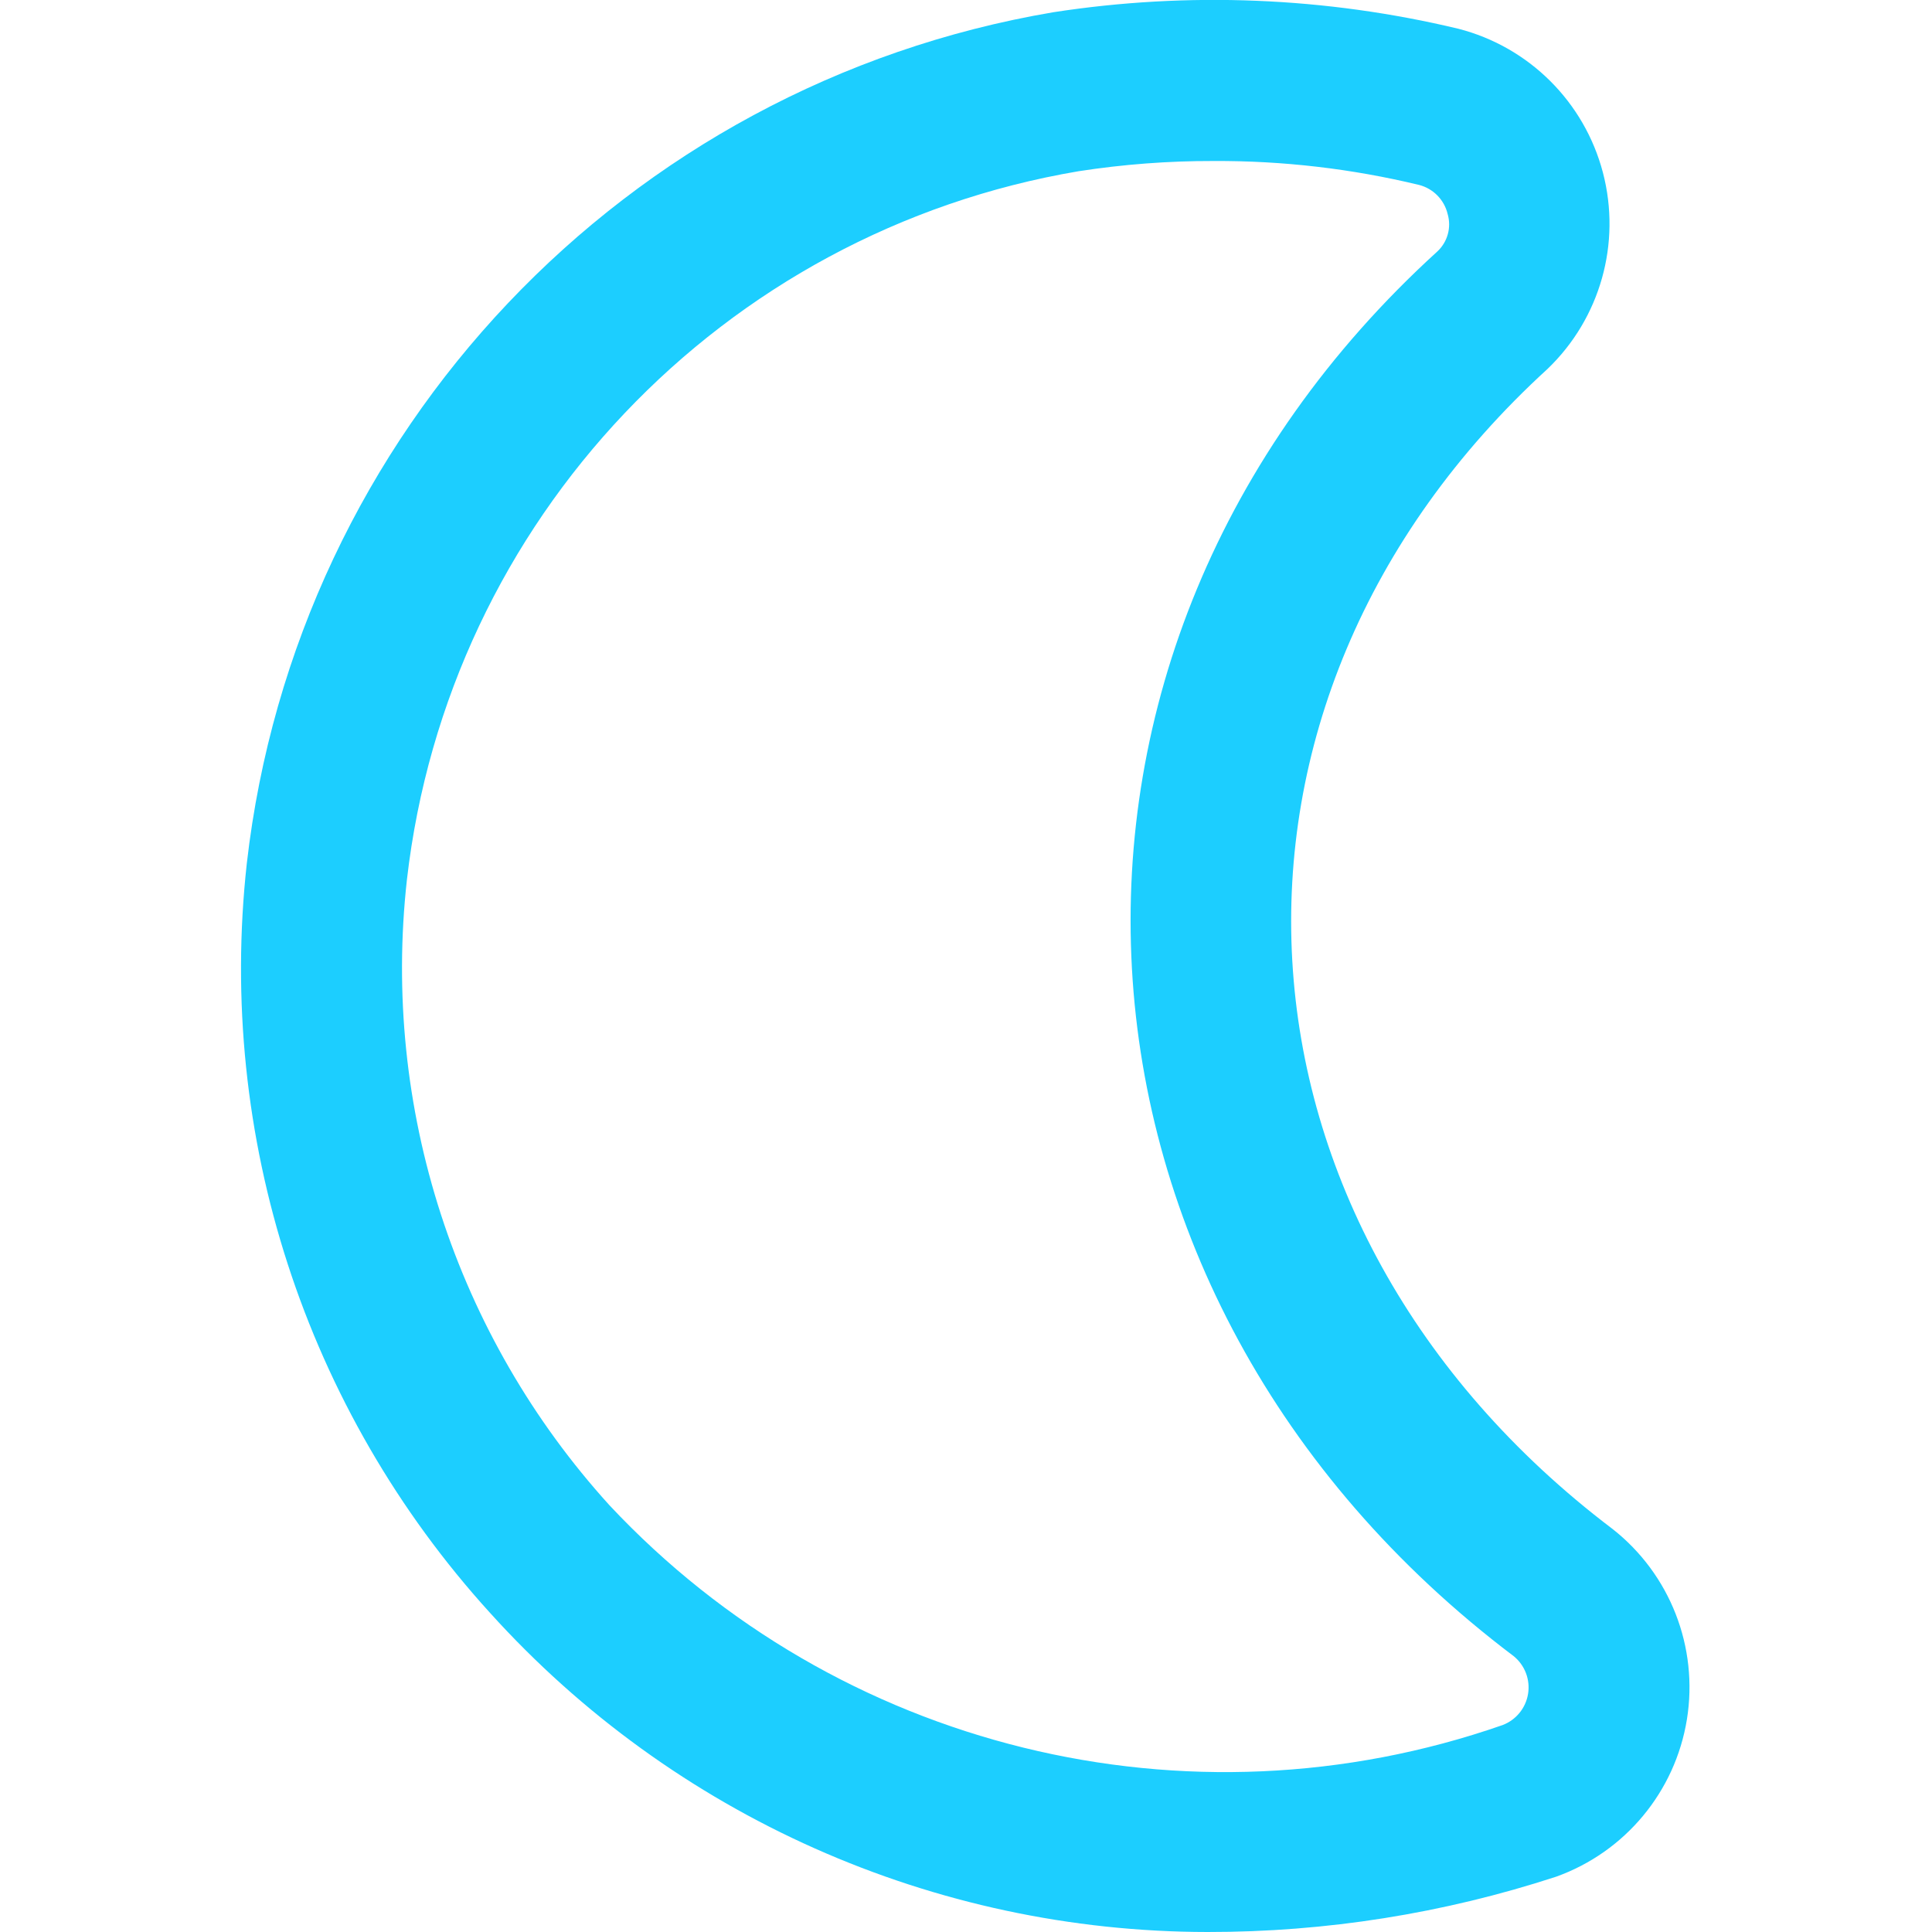
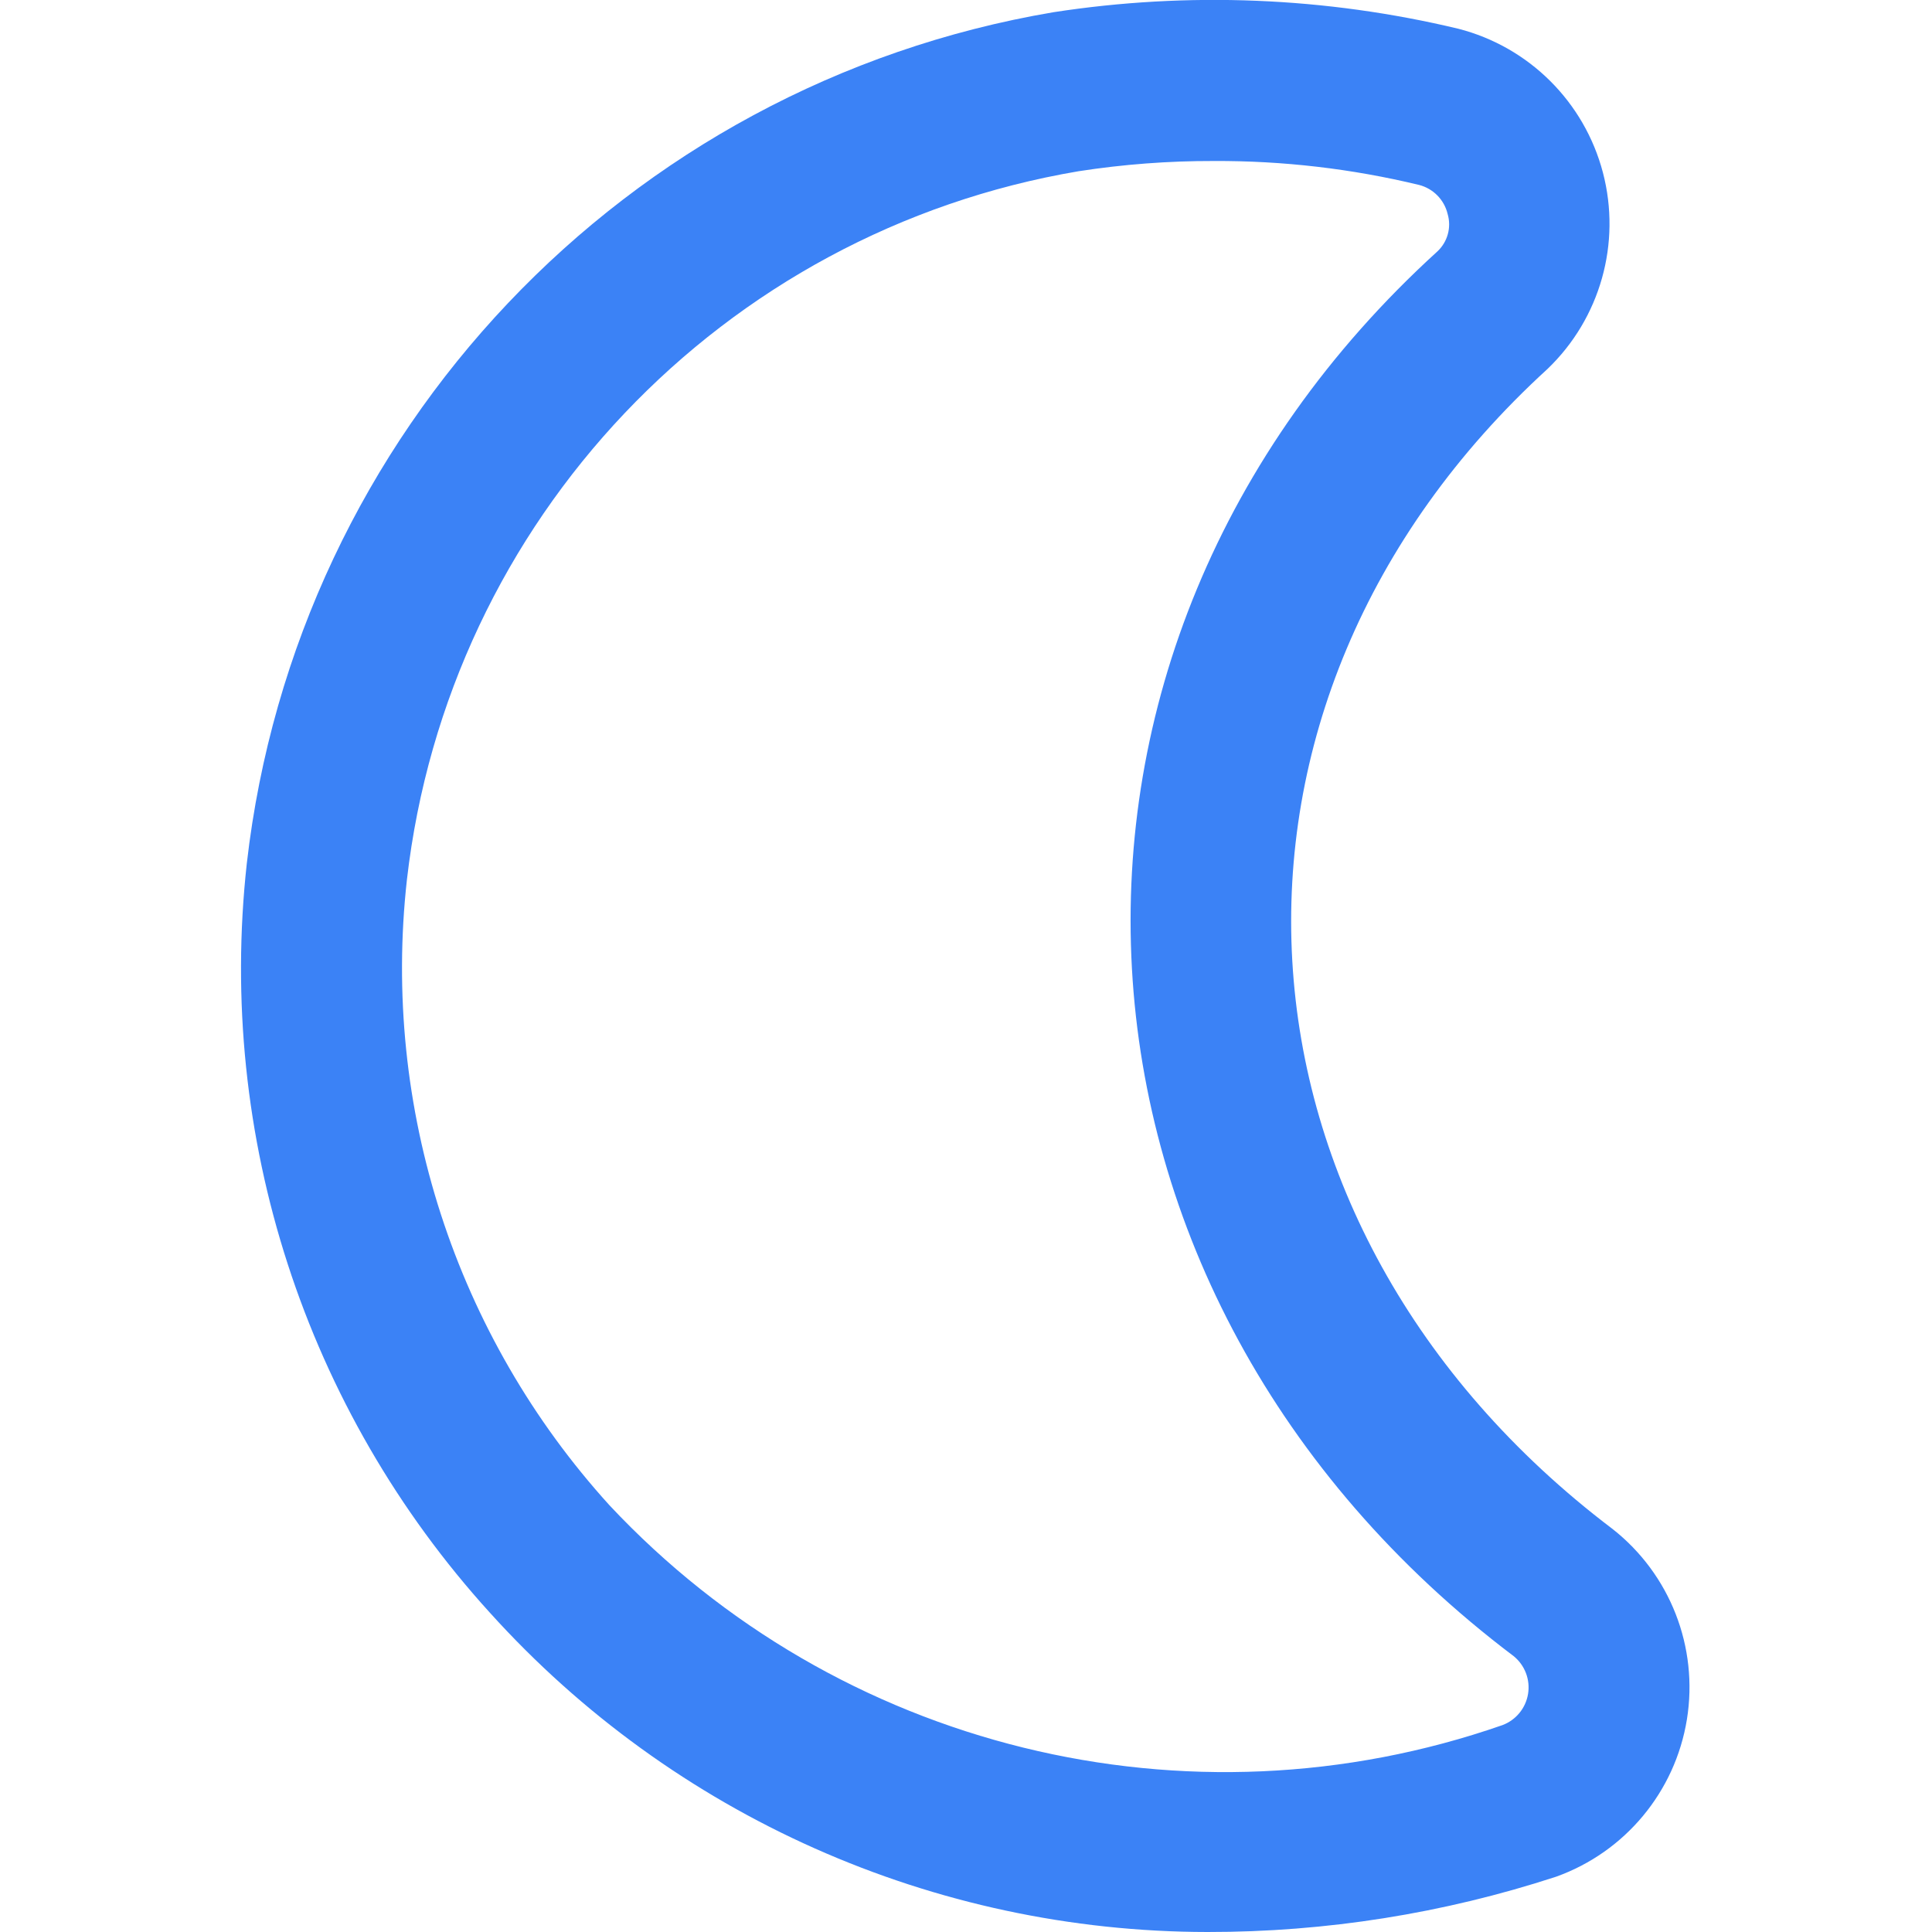
<svg xmlns="http://www.w3.org/2000/svg" id="Layer_1" data-name="Layer 1" viewBox="0 0 24 24" width="512" height="512">
-   <path d="M15,24a12.021,12.021,0,0,1-8.914-3.966,11.9,11.9,0,0,1-3.02-9.309A12.122,12.122,0,0,1,13.085.152a13.061,13.061,0,0,1,5.031.205,2.5,2.5,0,0,1,1.108,4.226c-4.56,4.166-4.164,10.644.807,14.41a2.5,2.5,0,0,1-.7,4.32A13.894,13.894,0,0,1,15,24Zm.076-22a10.793,10.793,0,0,0-1.677.127,10.093,10.093,0,0,0-8.344,8.8A9.927,9.927,0,0,0,7.572,18.7,10.476,10.476,0,0,0,18.664,21.43a.5.5,0,0,0,.139-.857c-5.929-4.478-6.4-12.486-.948-17.449a.459.459,0,0,0,.128-.466.49.49,0,0,0-.356-.361A10.657,10.657,0,0,0,15.076,2Z" fill="#1CCEFF" />
+   <path d="M15,24a12.021,12.021,0,0,1-8.914-3.966,11.9,11.9,0,0,1-3.02-9.309A12.122,12.122,0,0,1,13.085.152a13.061,13.061,0,0,1,5.031.205,2.5,2.5,0,0,1,1.108,4.226c-4.56,4.166-4.164,10.644.807,14.41a2.5,2.5,0,0,1-.7,4.32A13.894,13.894,0,0,1,15,24Zm.076-22a10.793,10.793,0,0,0-1.677.127,10.093,10.093,0,0,0-8.344,8.8A9.927,9.927,0,0,0,7.572,18.7,10.476,10.476,0,0,0,18.664,21.43a.5.5,0,0,0,.139-.857c-5.929-4.478-6.4-12.486-.948-17.449a.459.459,0,0,0,.128-.466.49.49,0,0,0-.356-.361A10.657,10.657,0,0,0,15.076,2Z" fill="#3B82F6" />
</svg>
